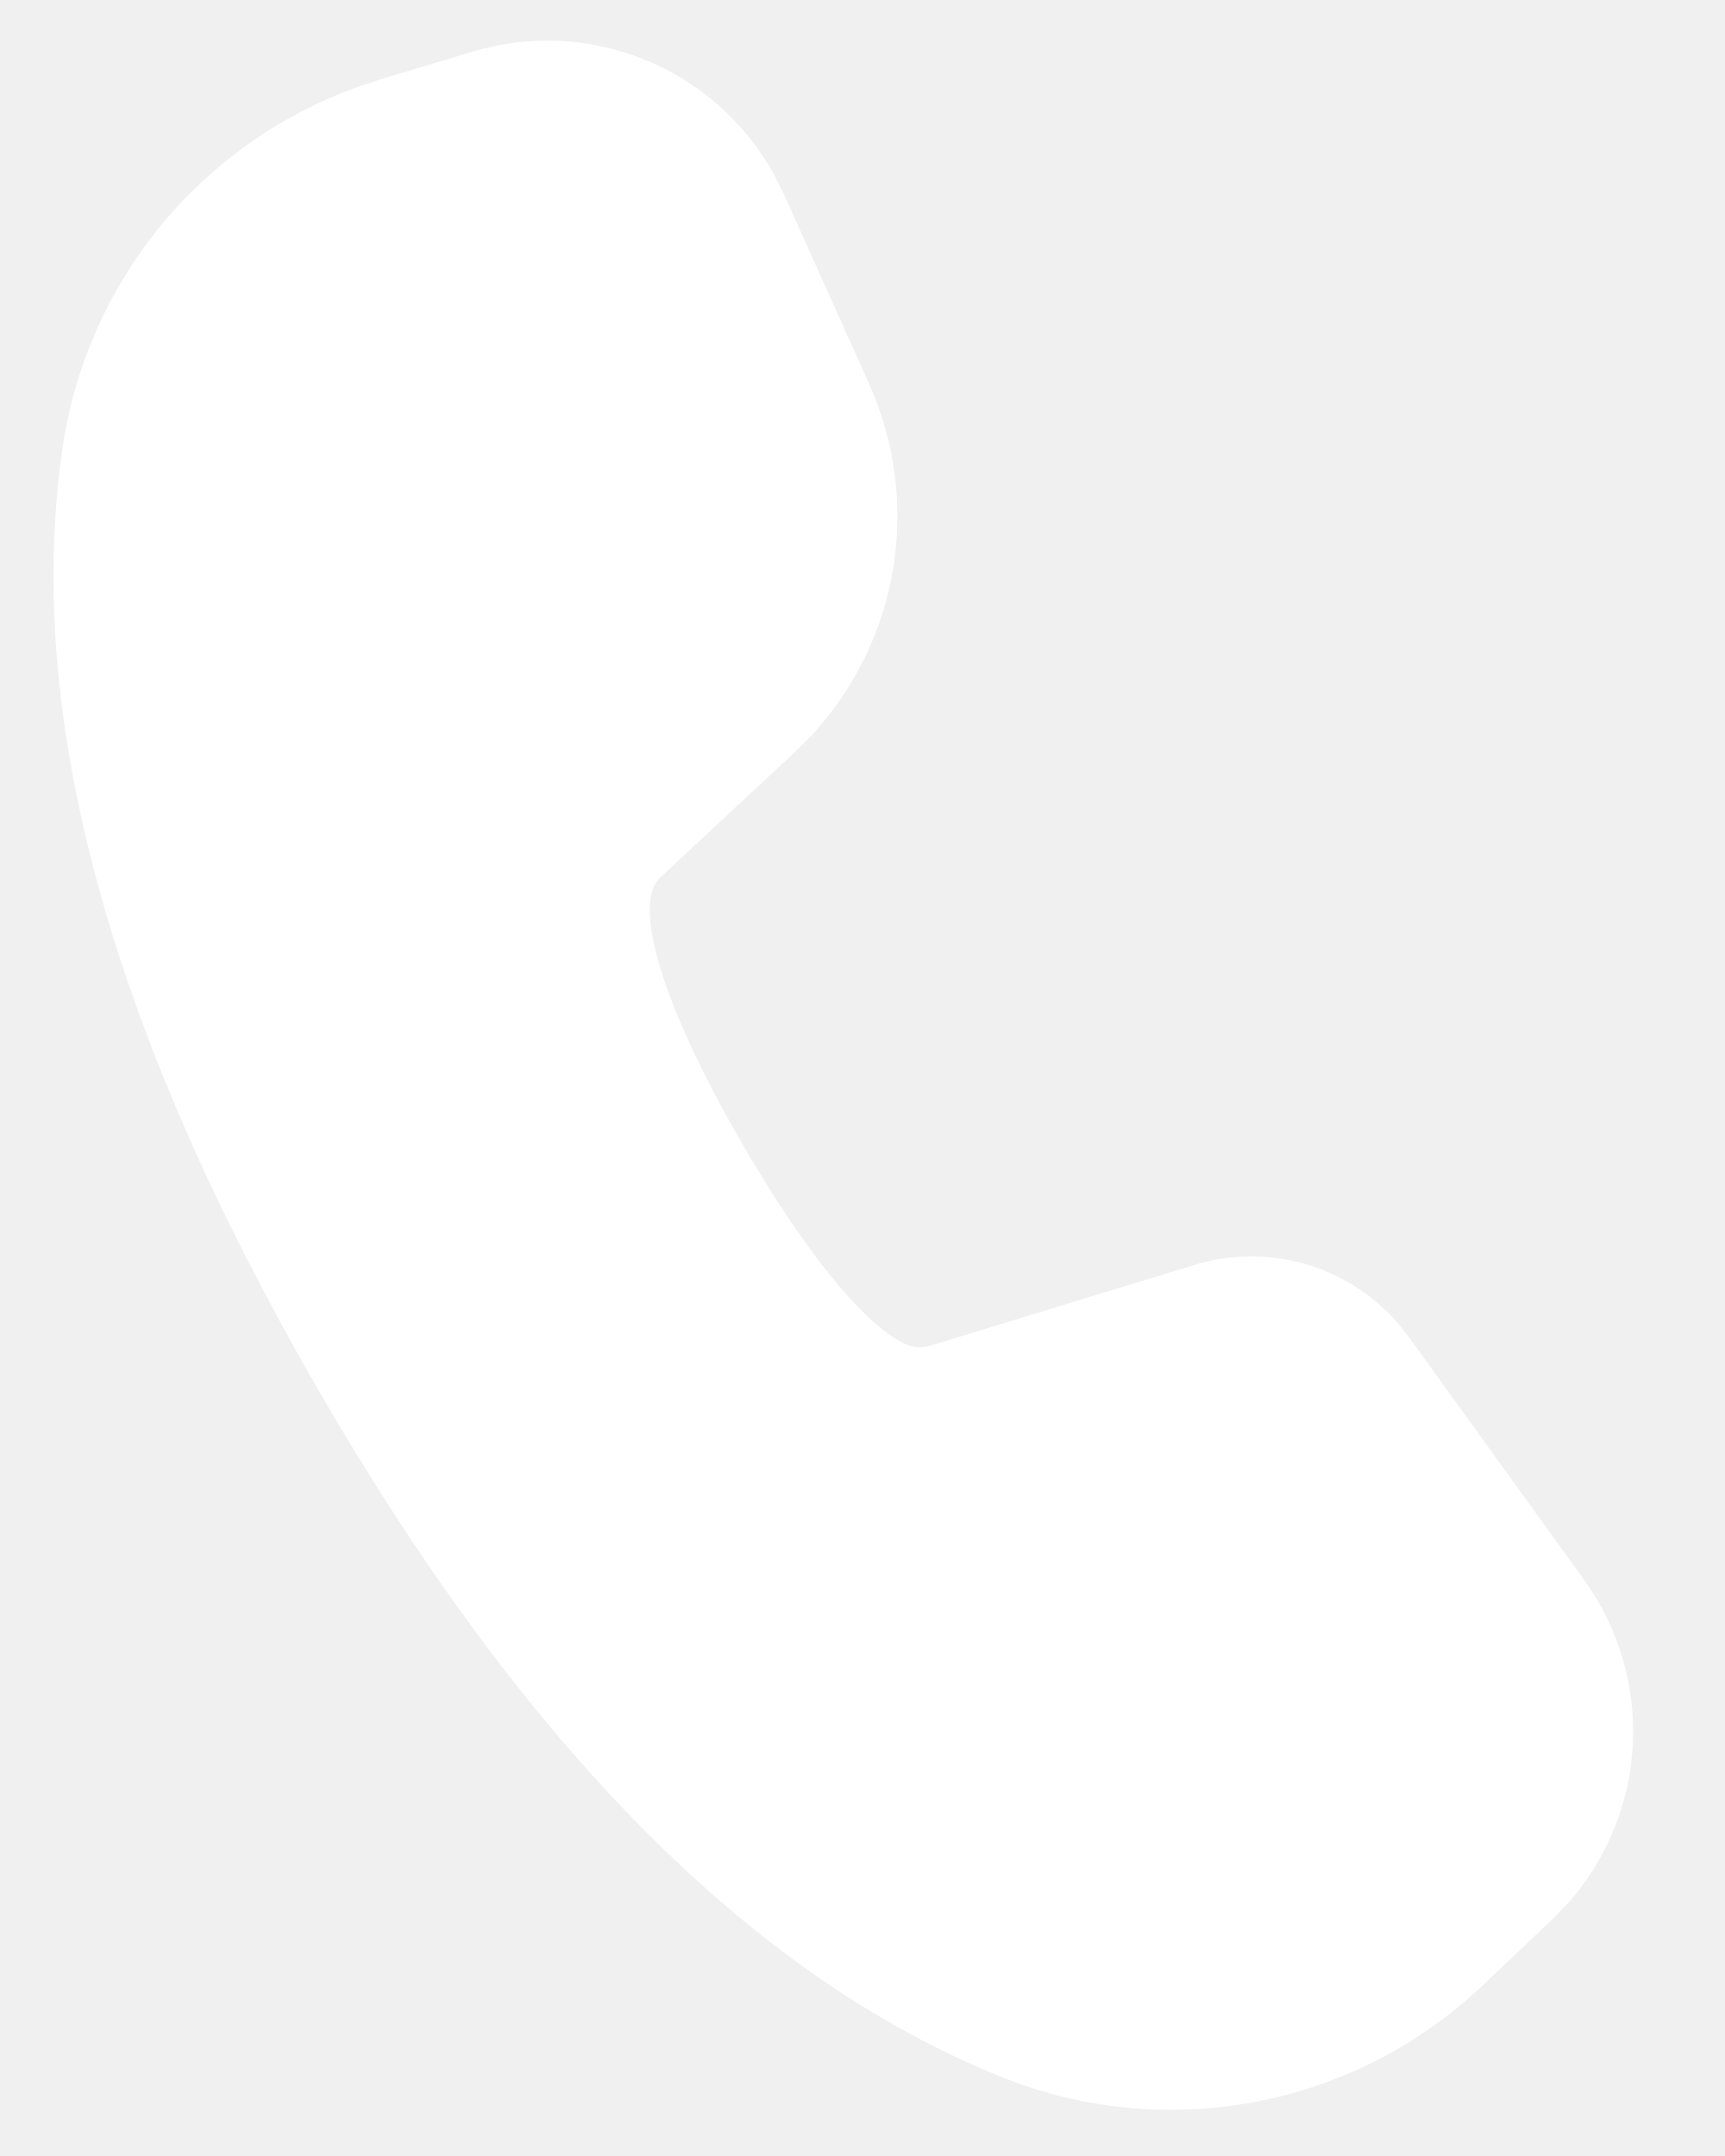
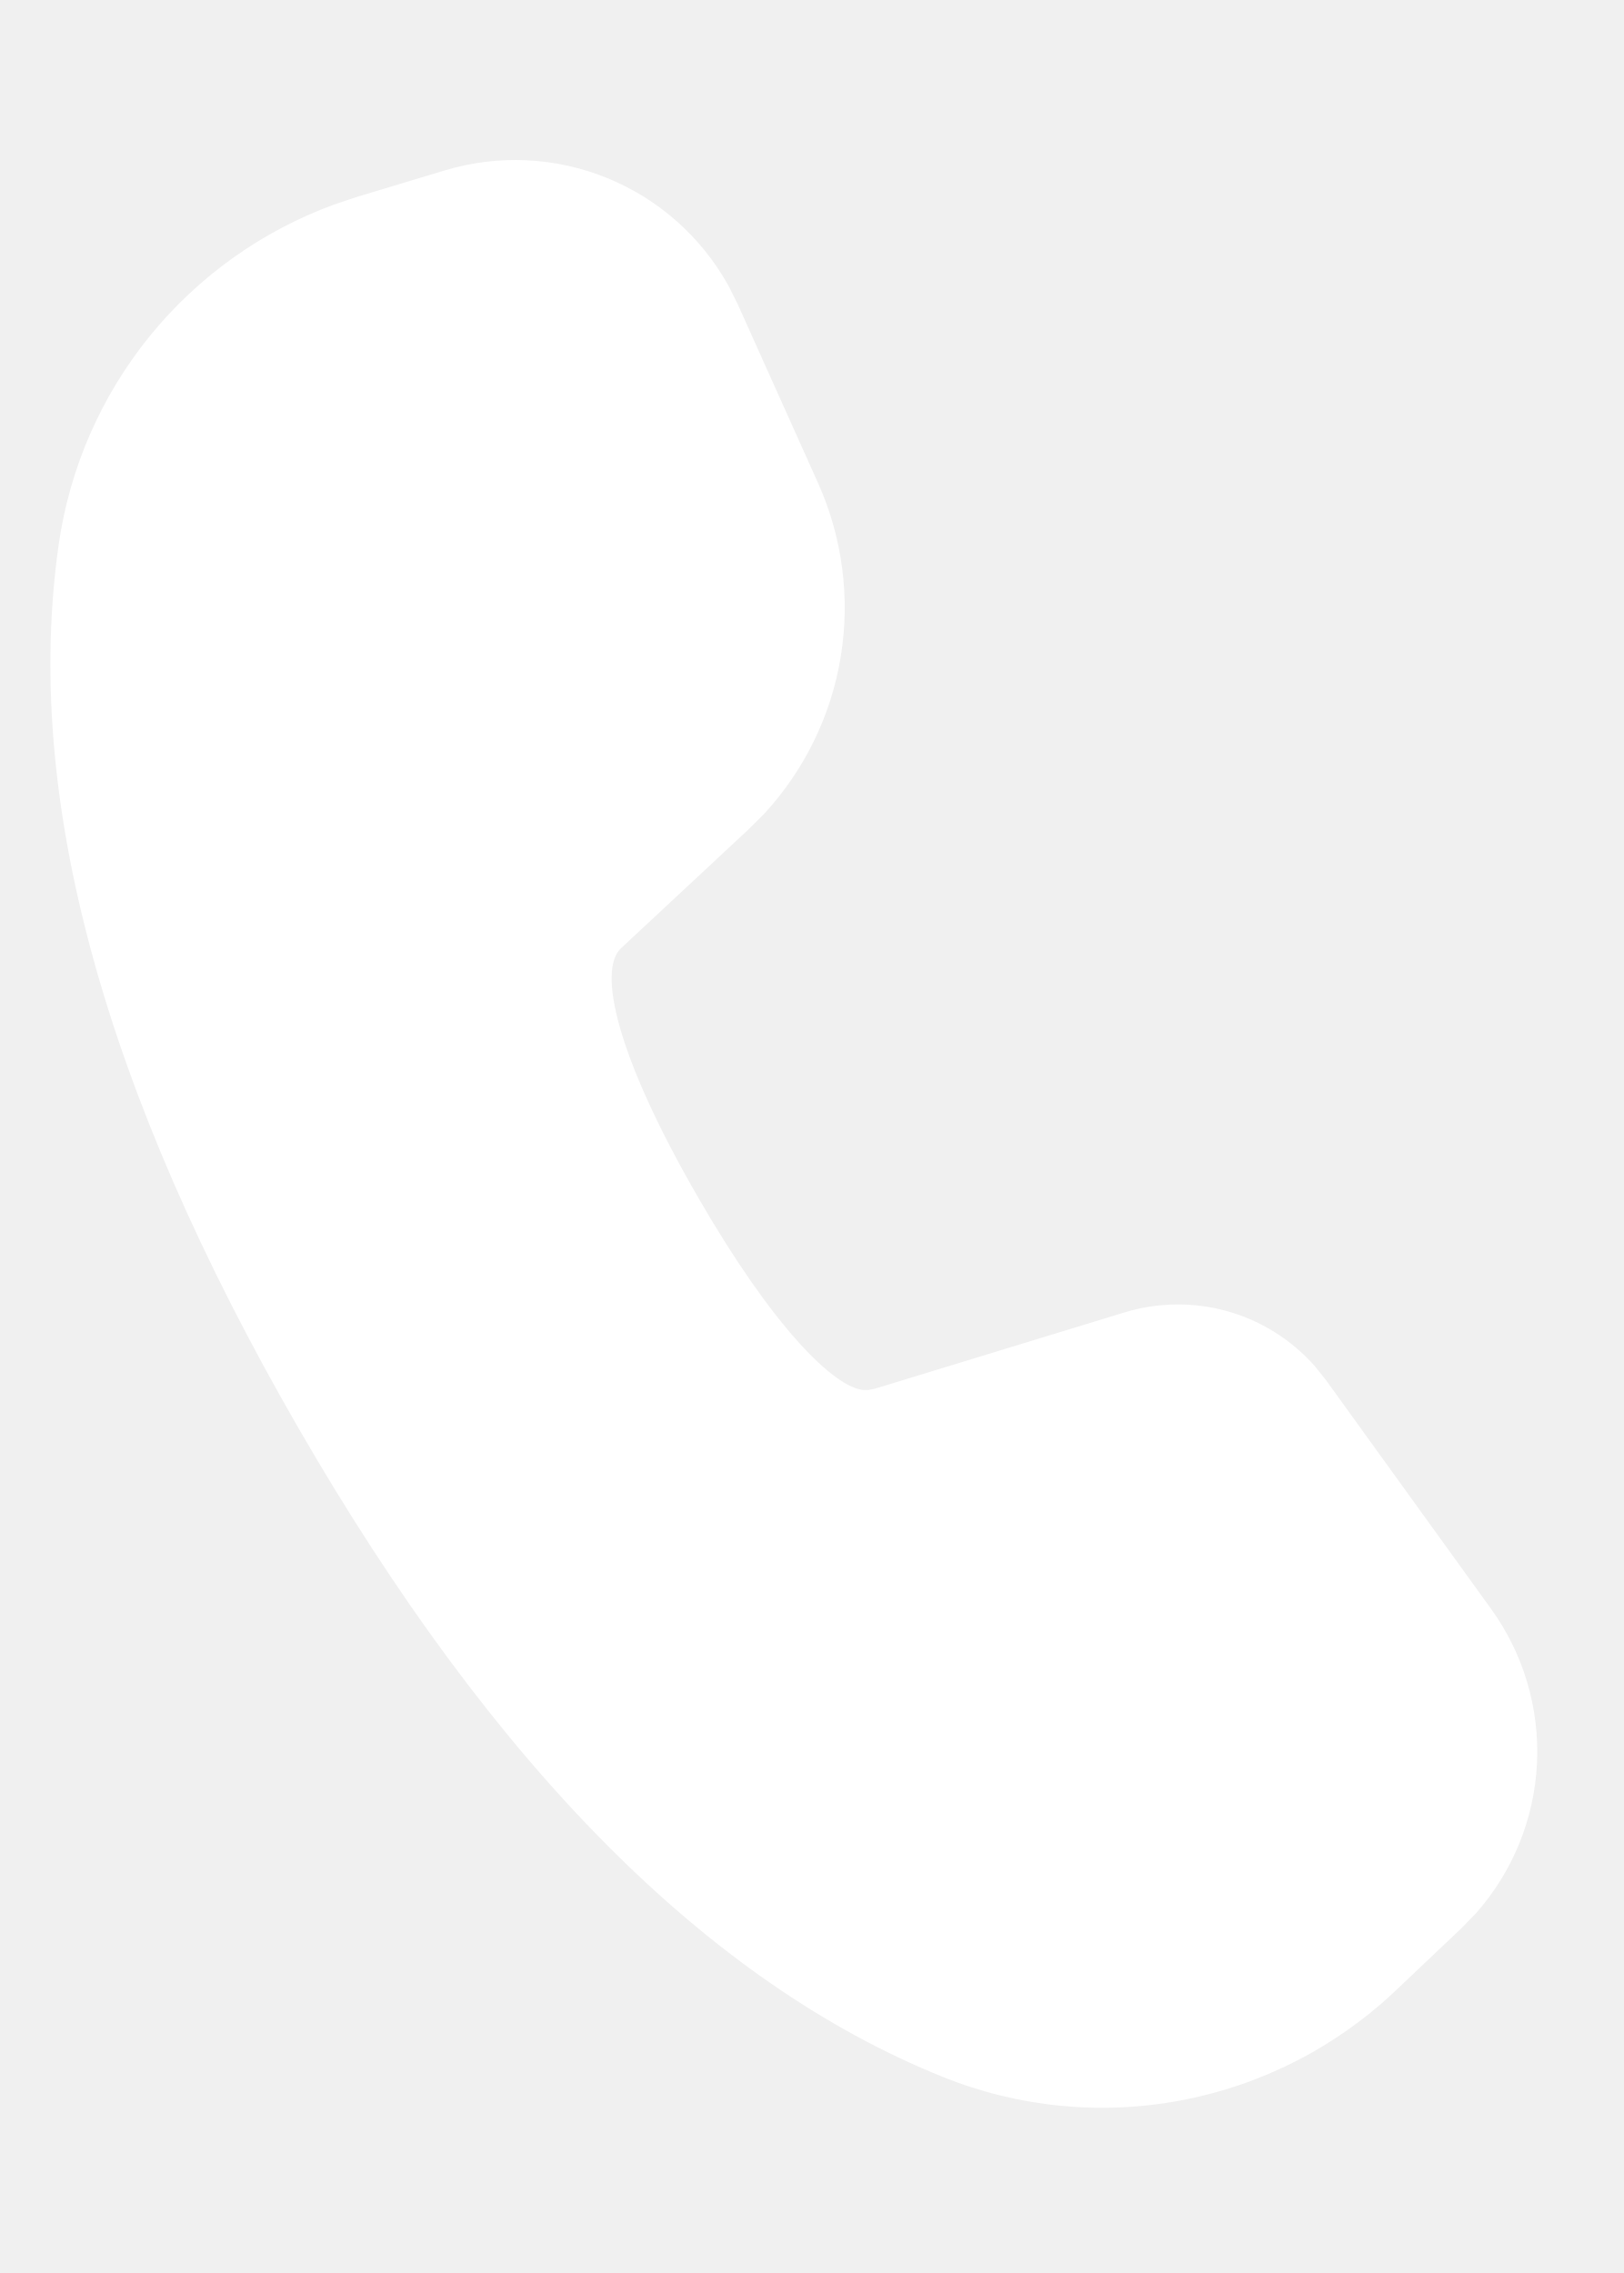
- <svg xmlns="http://www.w3.org/2000/svg" width="16" height="20" viewBox="0 0 16 20" fill="none">
+ <svg xmlns="http://www.w3.org/2000/svg" width="1em" height="1.4em" viewBox="0 0 16 20" fill="none">
  <path d="M4.384 0.479C4.909 0.321 5.473 0.347 5.981 0.554C6.489 0.76 6.911 1.135 7.177 1.614L7.267 1.793L8.06 3.558C8.301 4.094 8.379 4.689 8.285 5.269C8.191 5.849 7.928 6.388 7.53 6.82L7.371 6.978L6.118 8.146C5.893 8.36 6.062 9.186 6.879 10.6C7.612 11.872 8.211 12.466 8.504 12.498H8.556L8.619 12.486L11.079 11.734C11.41 11.633 11.763 11.629 12.095 11.722C12.428 11.816 12.727 12.004 12.956 12.263L13.066 12.401L14.694 14.657C15.013 15.099 15.172 15.637 15.145 16.181C15.118 16.726 14.906 17.245 14.545 17.654L14.398 17.805L13.747 18.422C13.163 18.975 12.432 19.348 11.642 19.498C10.852 19.648 10.035 19.568 9.289 19.267C6.967 18.331 4.857 16.193 2.941 12.874C1.021 9.546 0.223 6.646 0.579 4.162C0.687 3.411 0.997 2.703 1.474 2.114C1.952 1.525 2.581 1.076 3.294 0.815L3.525 0.738L4.384 0.479Z" fill="white" />
</svg>
